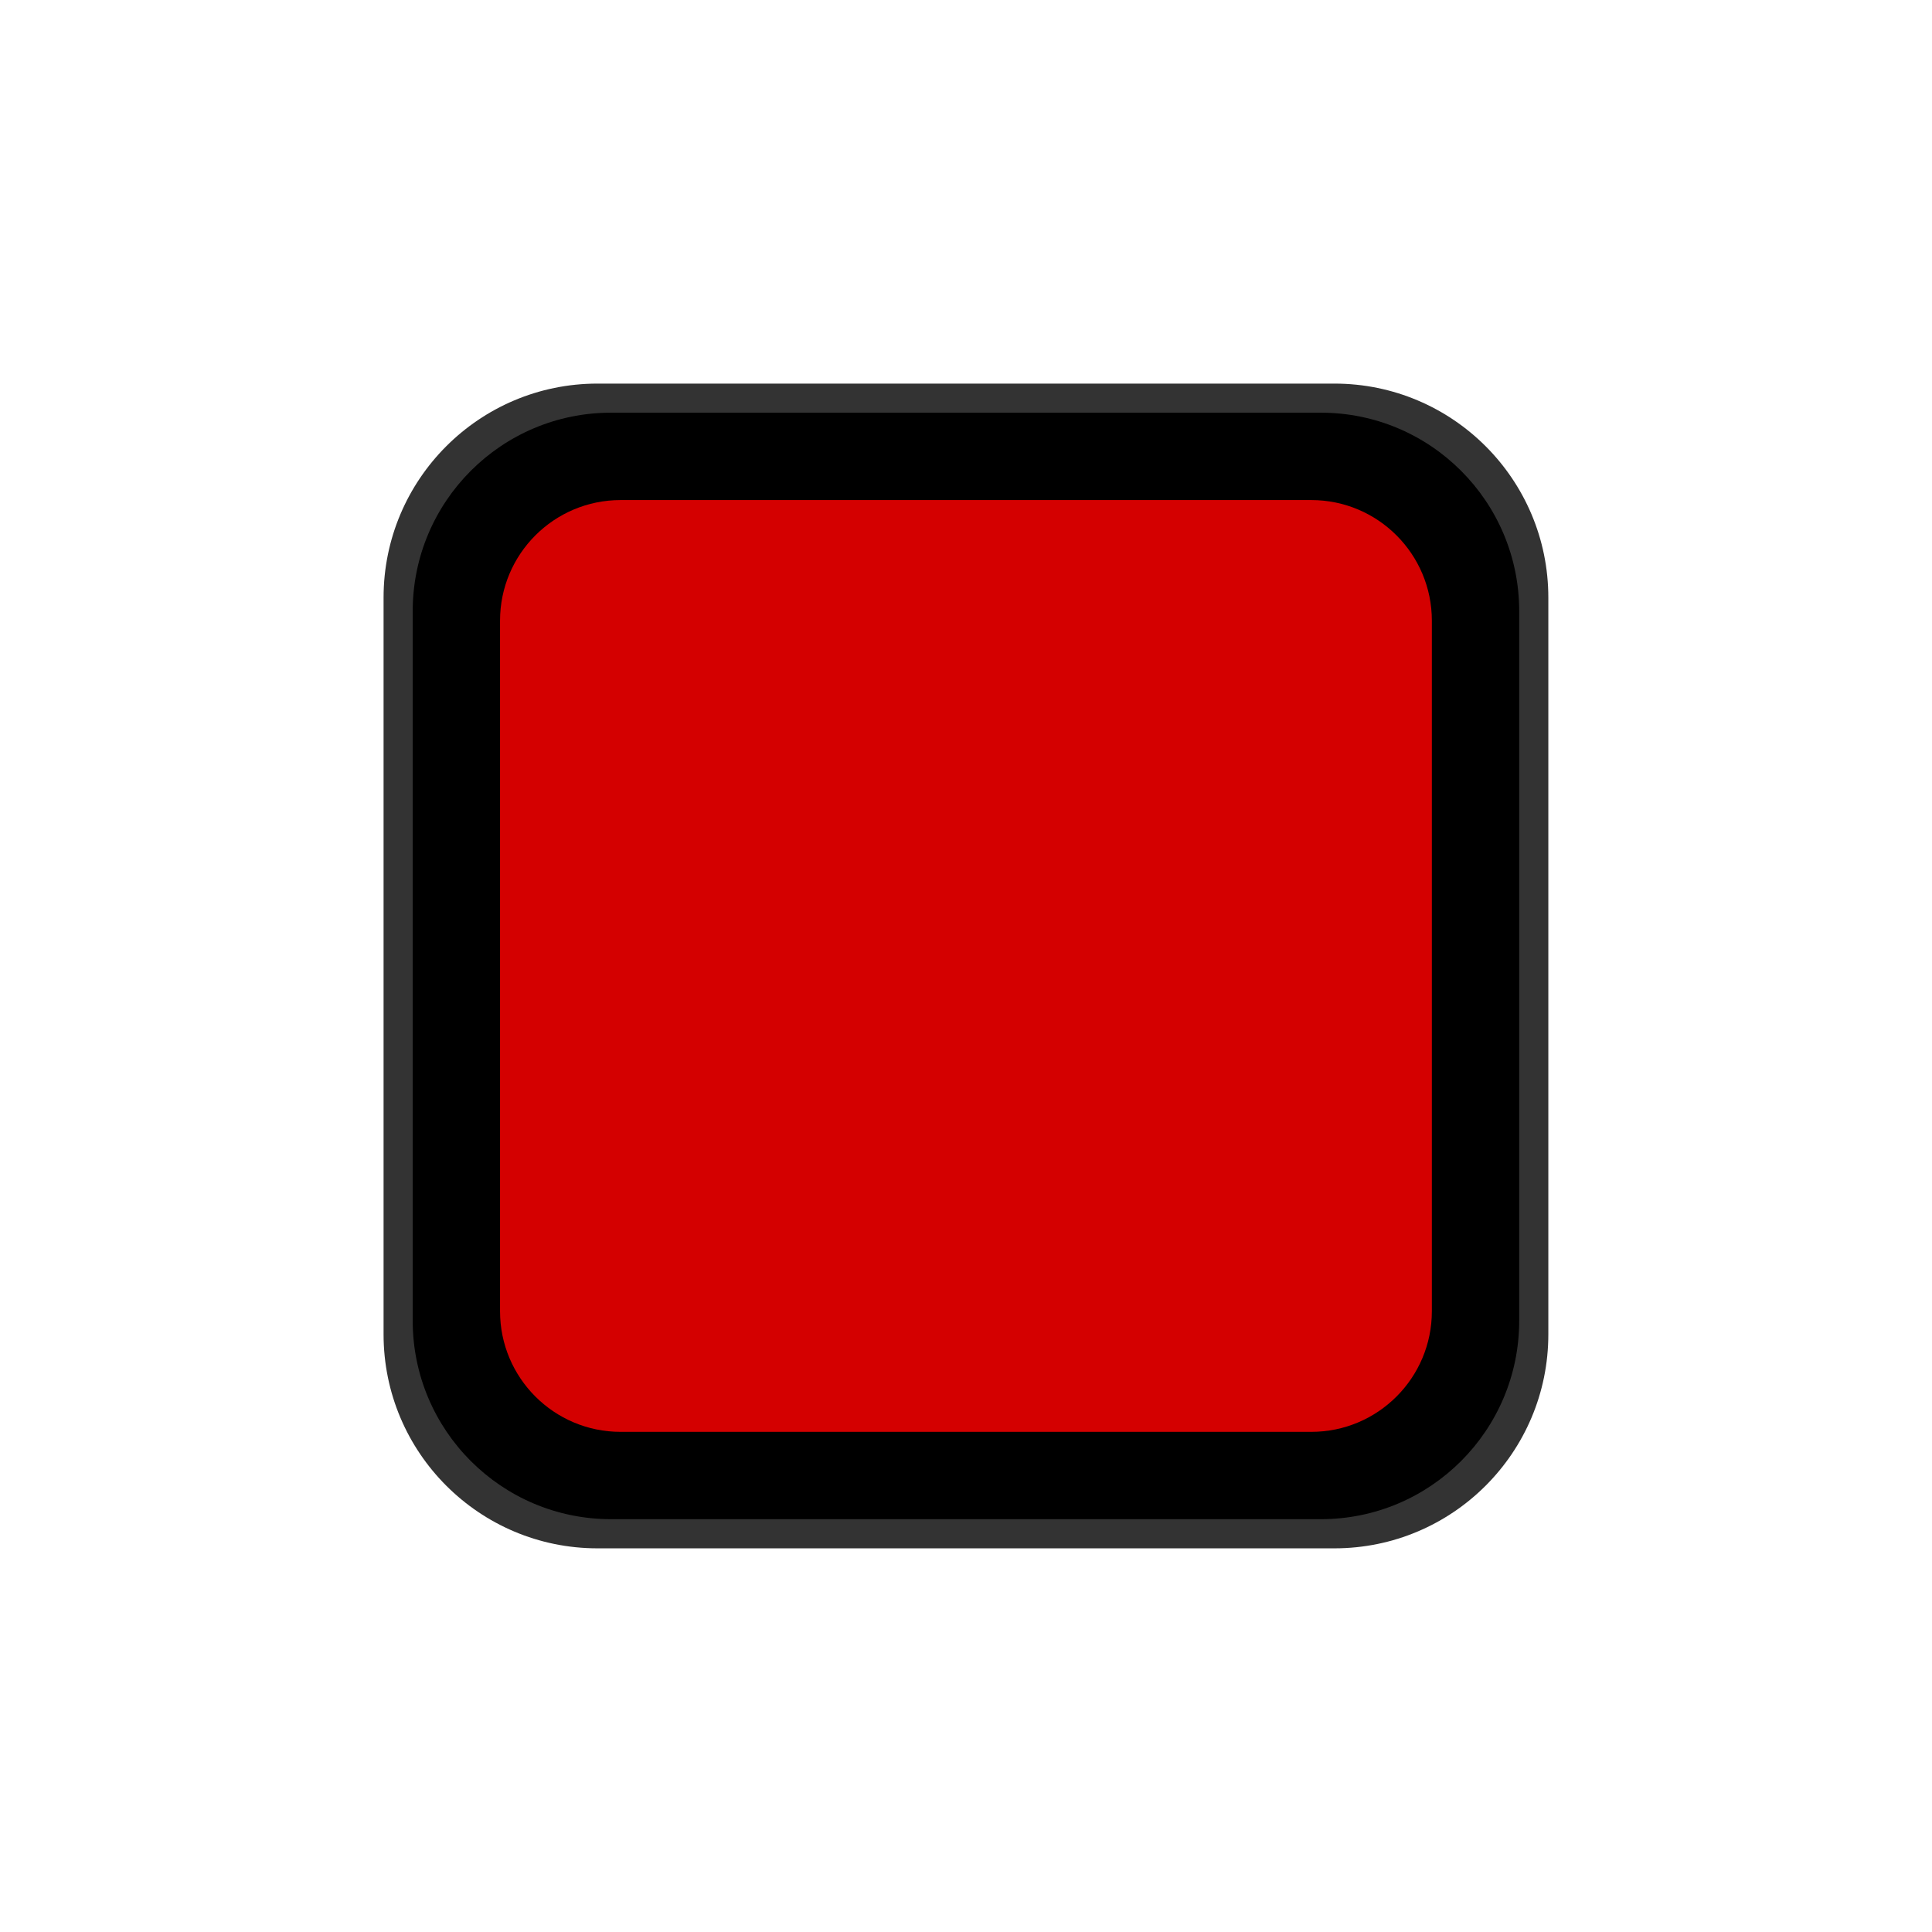
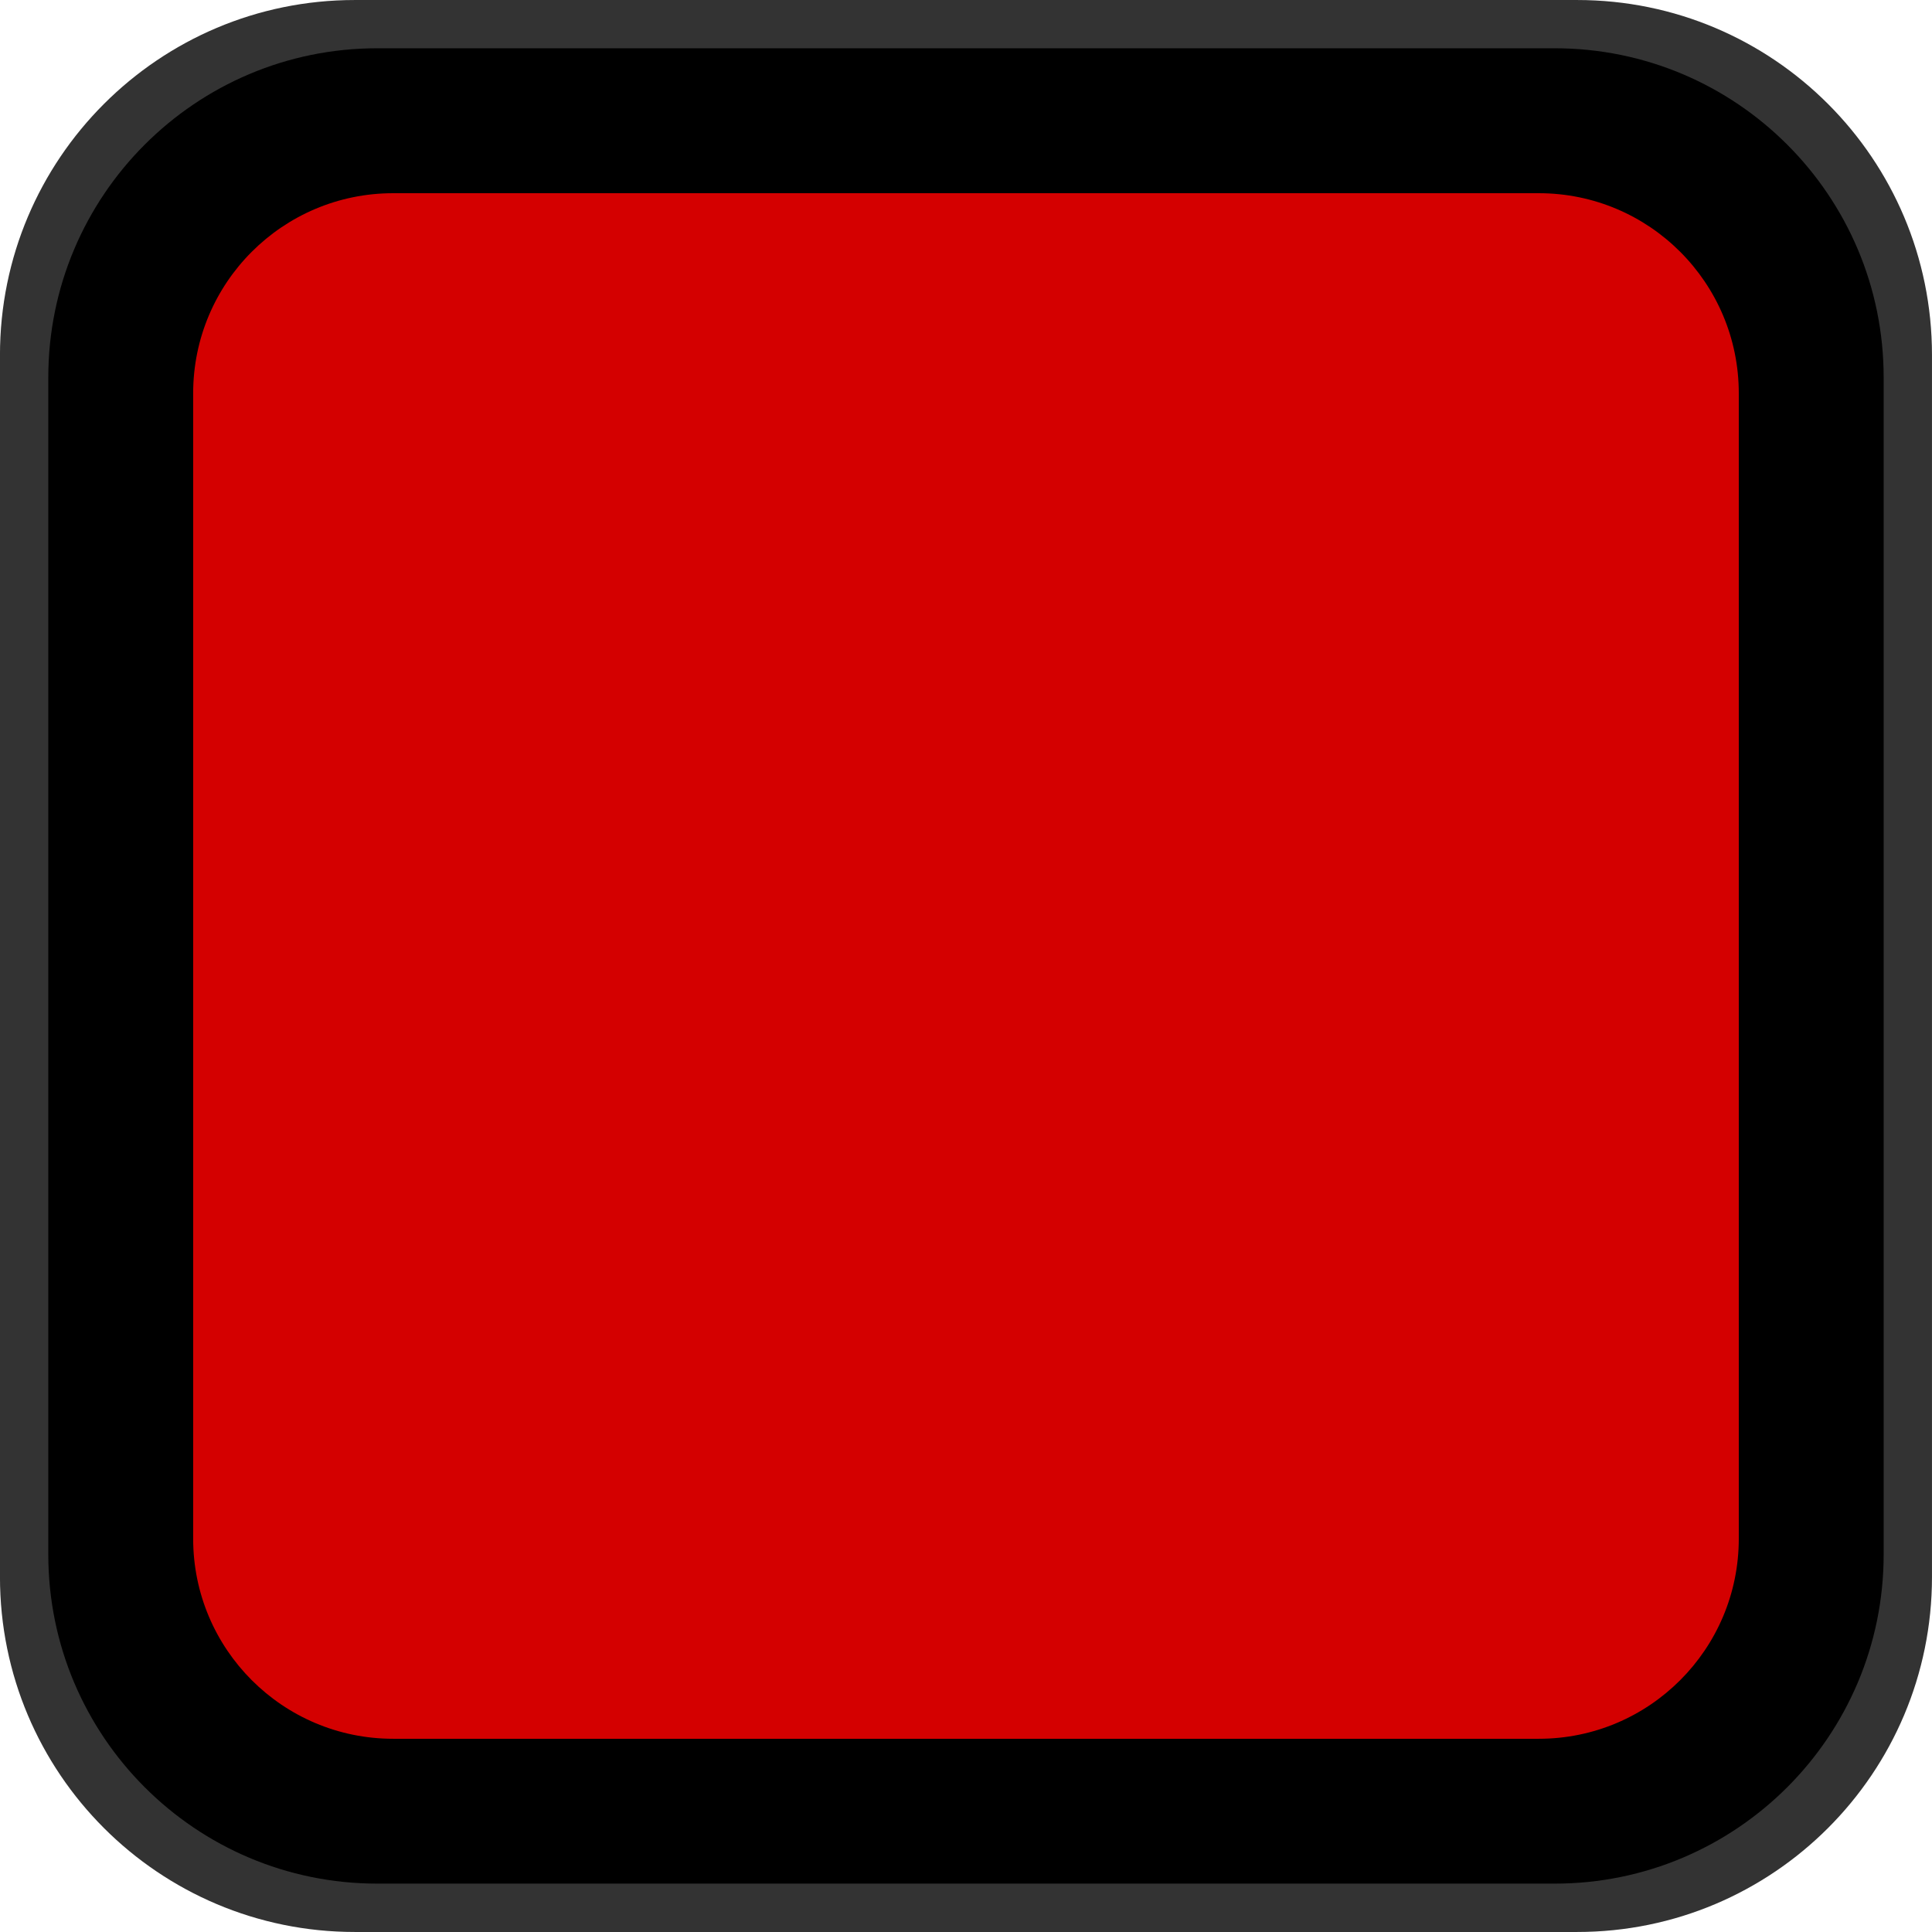
- <svg xmlns="http://www.w3.org/2000/svg" width="43.883" height="43.883" viewBox="0 0 11.611 11.611" version="1.1" id="svg20198">
+ <svg xmlns="http://www.w3.org/2000/svg" width="26.457" height="26.457" viewBox="0 0 7 7" version="1.1" id="svg20198">
  <defs id="defs20192" />
-   <g id="layer1" transform="translate(-80.57476,-112.9462)">
+   <g id="layer1" transform="translate(-82.88004,-115.2515)">
    <g transform="matrix(0.3351484,0,0,-0.3352954,-224.0132,506.0039)" id="g20169" style="stroke-width:1.052">
      <g transform="matrix(0.9950149,0,0,0.9950778,32.58576,3.859904)" id="g20169-3" style="stroke-width:1.113">
        <rect style="opacity:1;fill:#333333;fill-opacity:1;stroke:none;stroke-width:0.827;stroke-miterlimit:4;stroke-dasharray:none;stroke-opacity:1" id="rect15" width="20.991" height="20.98" x="887.532" y="-1167.283" transform="scale(1,-1)" ry="3.855" />
        <rect style="opacity:1;fill:#000000;fill-opacity:1;stroke:none;stroke-width:0.827;stroke-miterlimit:4;stroke-dasharray:none;stroke-opacity:1" id="rect15-6" width="19.941" height="19.931" x="888.057" y="-1166.759" transform="scale(1,-1)" ry="3.575" />
        <rect style="opacity:1;fill:#d40000;fill-opacity:1;stroke:none;stroke-width:0.697;stroke-linejoin:round;stroke-miterlimit:4;stroke-dasharray:none;stroke-opacity:1" id="rect15-6-9" width="16.793" height="16.784" x="889.631" y="-1165.185" transform="scale(1,-1)" ry="2.173" />
      </g>
    </g>
  </g>
</svg>
